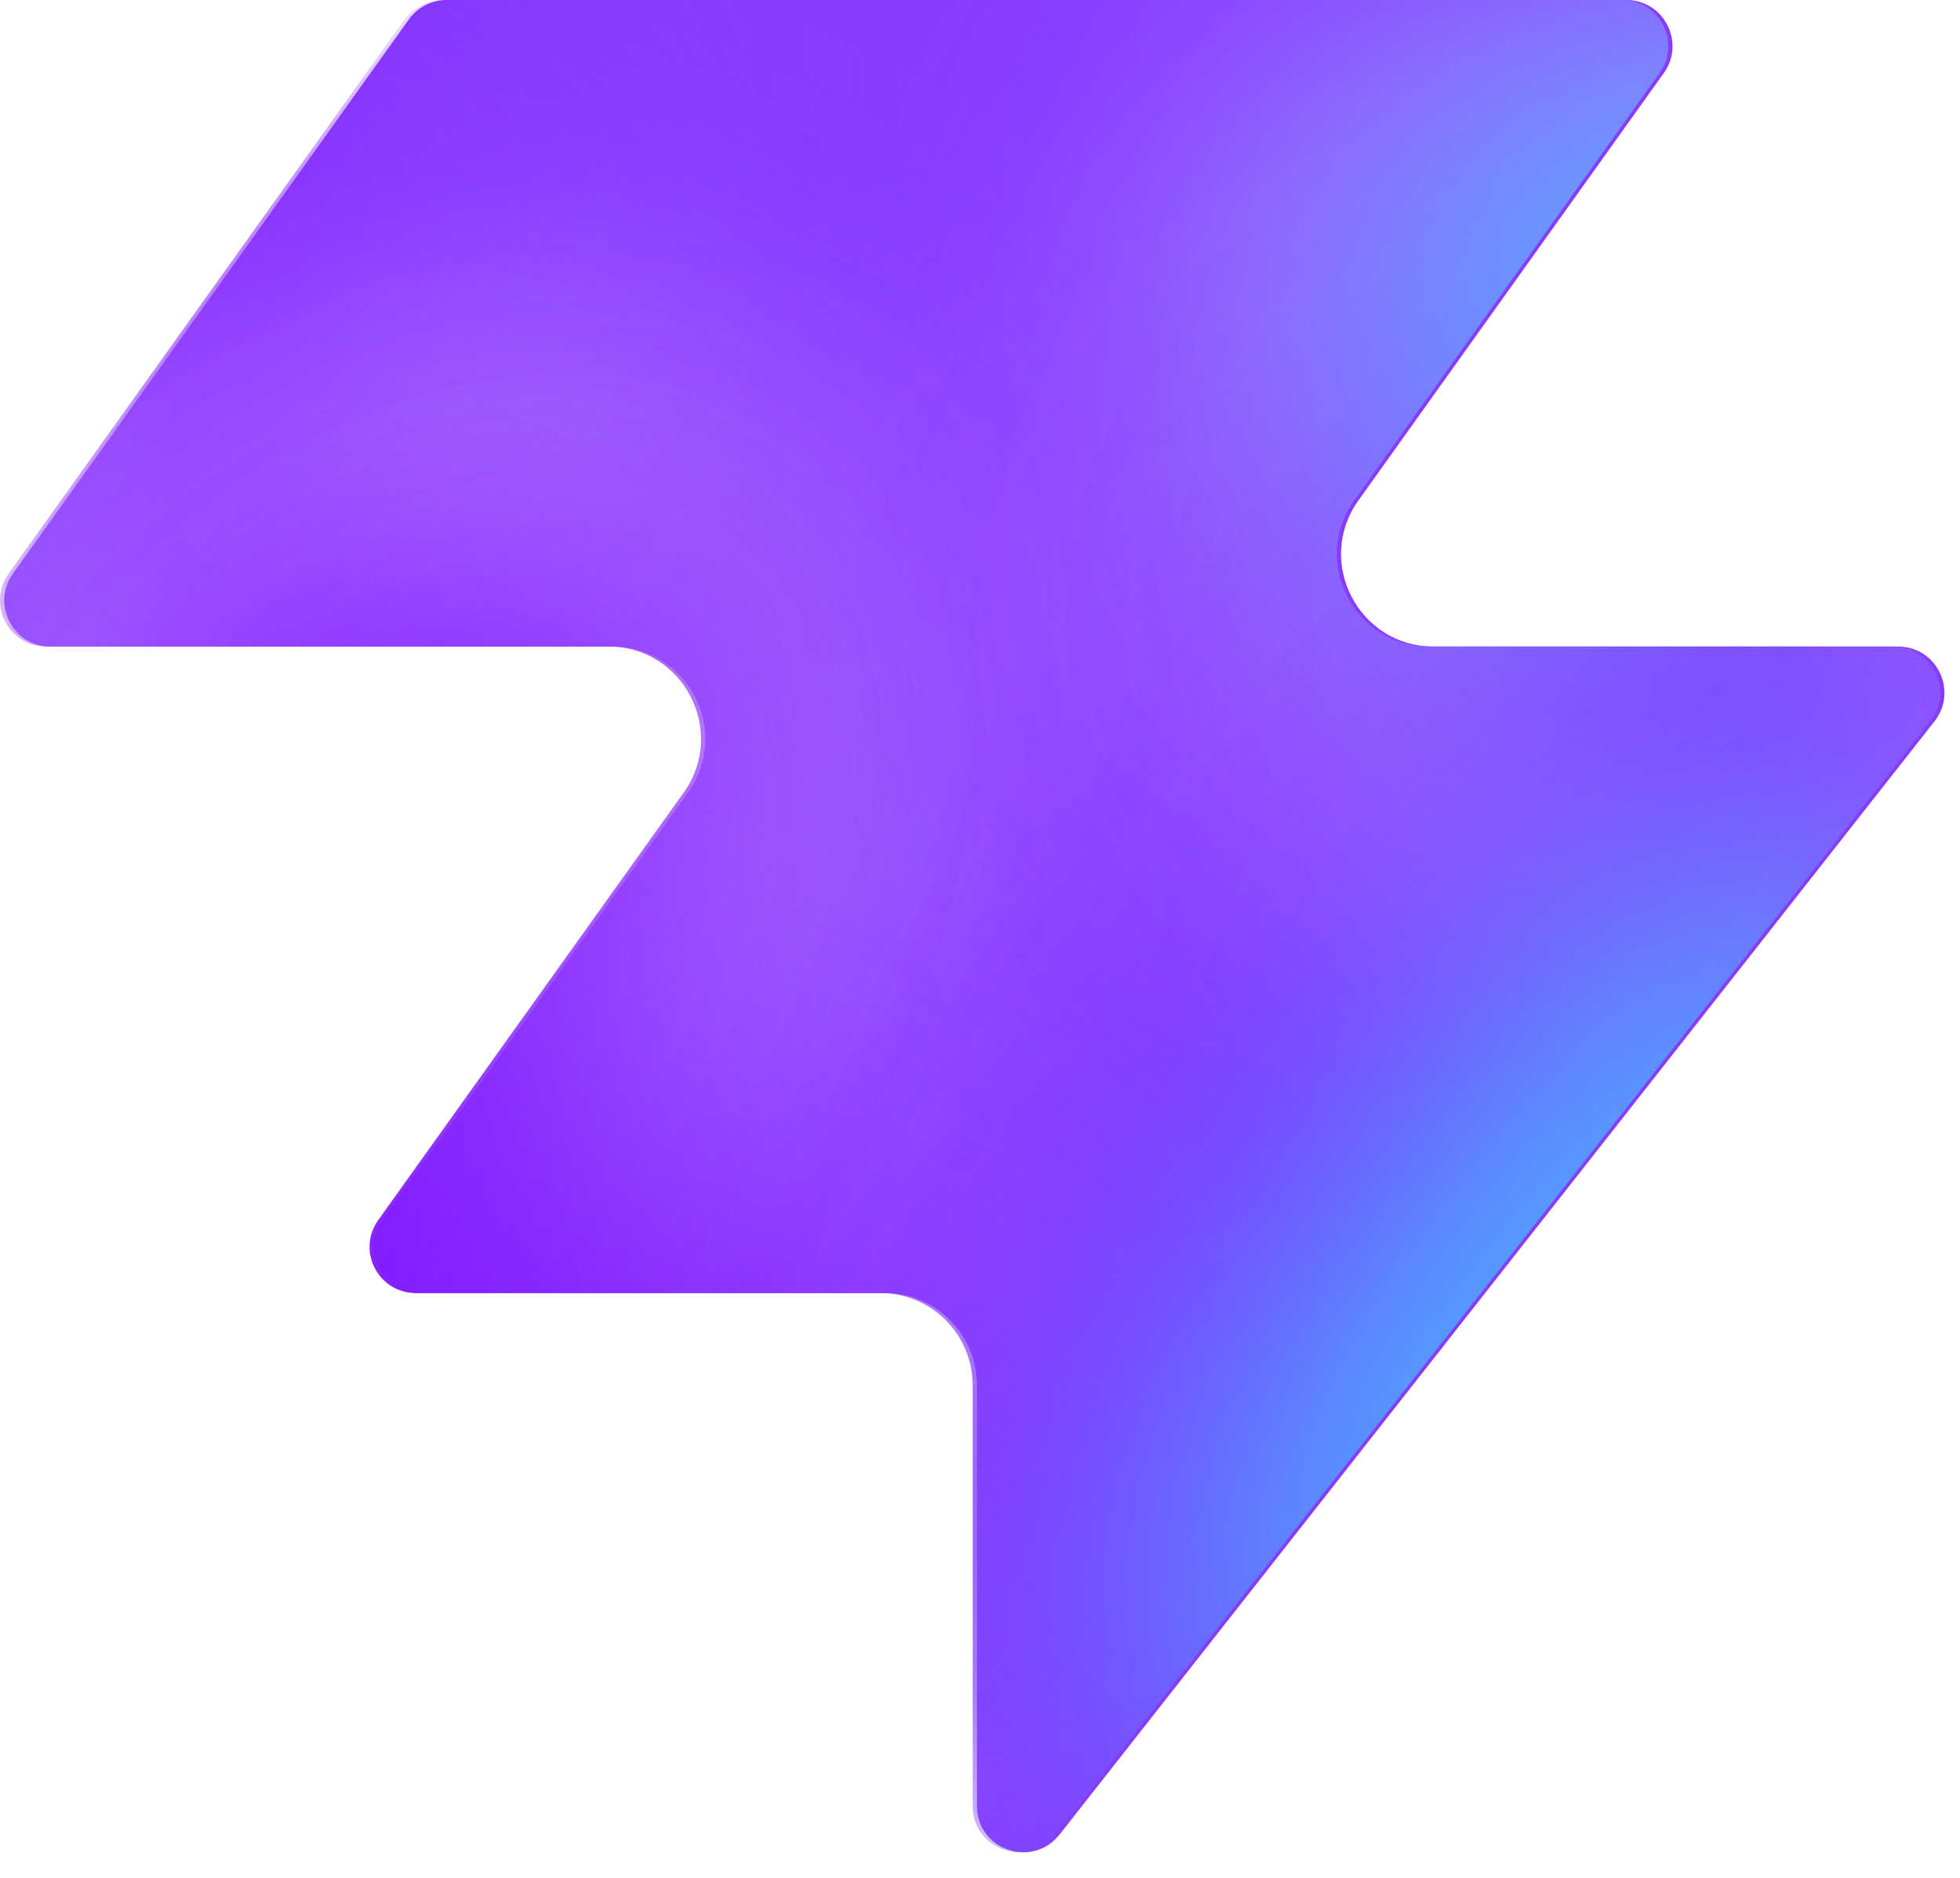
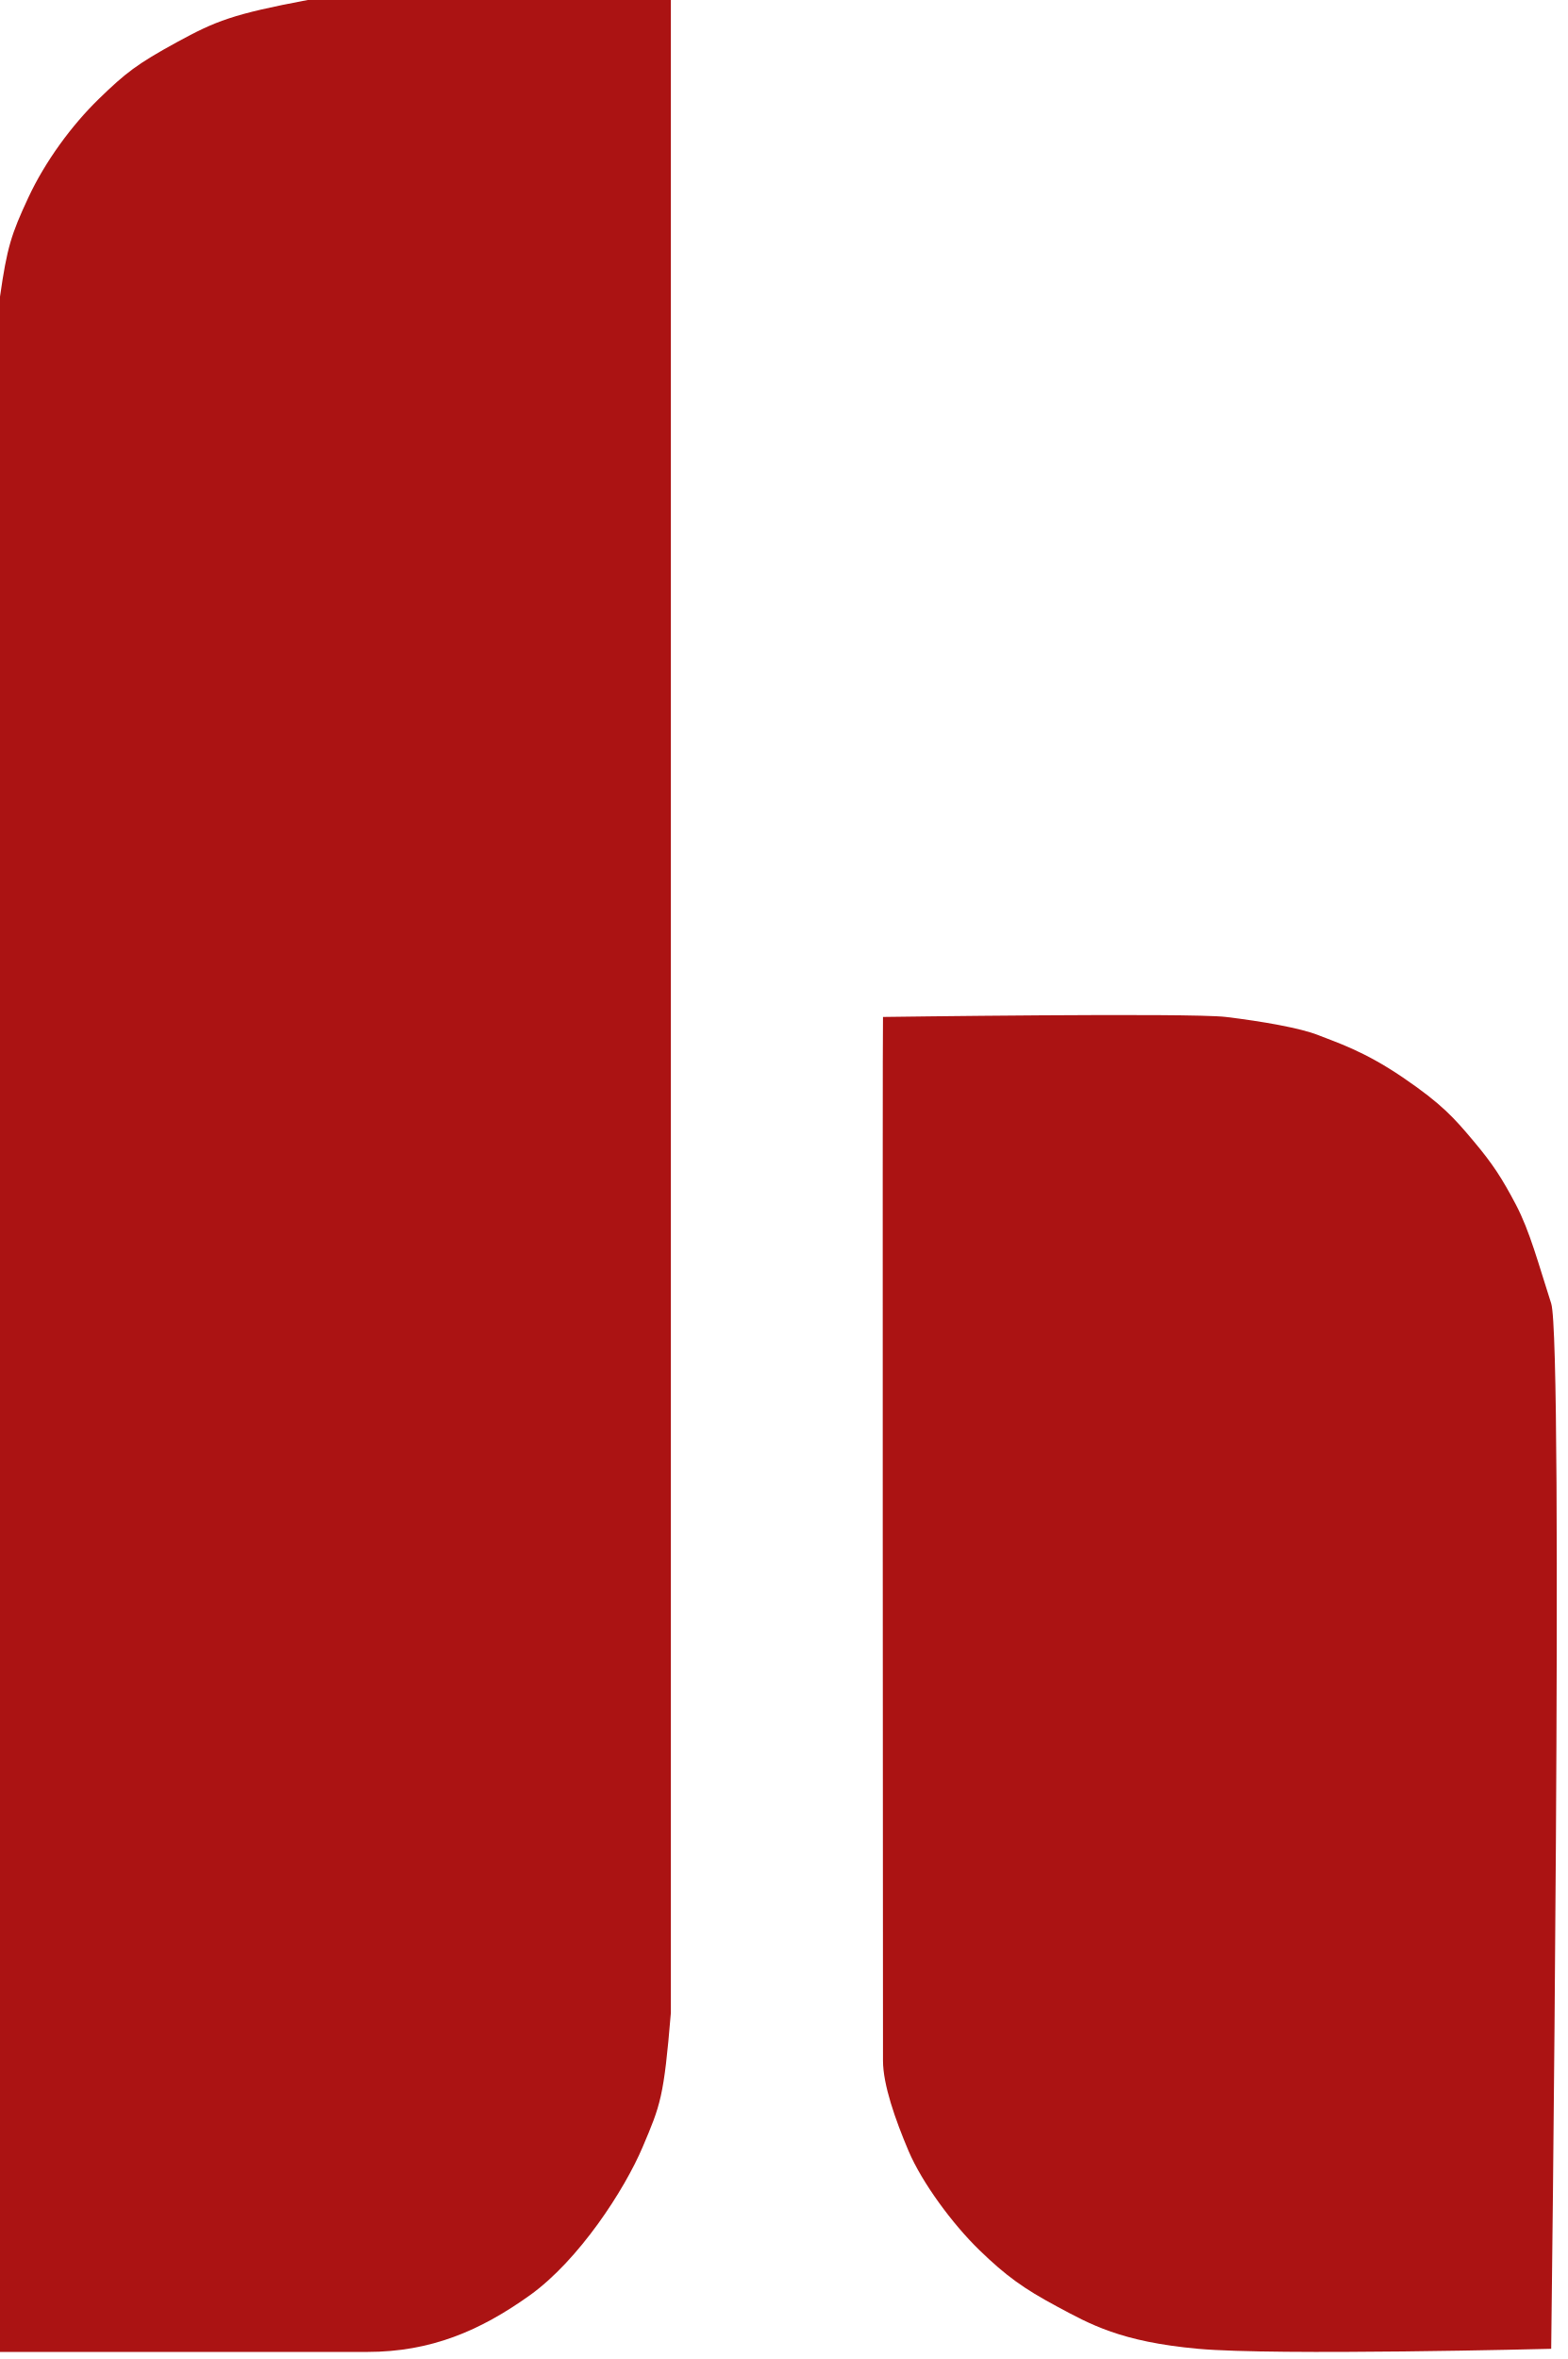
- <svg xmlns="http://www.w3.org/2000/svg" width="48" height="46" fill="none" viewBox="0 0 48 46">
-   <path fill="#863bff" d="M25.946 44.938c-.664.845-2.021.375-2.021-.698V33.937a2.26 2.26 0 0 0-2.262-2.262H10.287c-.92 0-1.456-1.04-.92-1.788l7.48-10.471c1.07-1.497 0-3.578-1.842-3.578H1.237c-.92 0-1.456-1.04-.92-1.788L10.013.474c.214-.297.556-.474.92-.474h28.894c.92 0 1.456 1.04.92 1.788l-7.48 10.471c-1.07 1.498 0 3.579 1.842 3.579h11.377c.943 0 1.473 1.088.89 1.83L25.947 44.94z" style="fill:#863bff;fill:color(display-p3 .525 .23 1);fill-opacity:1" />
-   <mask id="a" width="48" height="46" x="0" y="0" maskUnits="userSpaceOnUse" style="mask-type:alpha">
-     <path fill="#000" d="M25.842 44.938c-.664.844-2.021.375-2.021-.698V33.937a2.26 2.26 0 0 0-2.262-2.262H10.183c-.92 0-1.456-1.04-.92-1.788l7.48-10.471c1.07-1.498 0-3.579-1.842-3.579H1.133c-.92 0-1.456-1.04-.92-1.787L9.91.473c.214-.297.556-.474.92-.474h28.894c.92 0 1.456 1.04.92 1.788l-7.48 10.471c-1.07 1.498 0 3.578 1.842 3.578h11.377c.943 0 1.473 1.088.89 1.832L25.843 44.94z" style="fill:#000;fill-opacity:1" />
-   </mask>
-   <g mask="url(#a)">
-     <g filter="url(#b)">
-       <ellipse cx="5.508" cy="14.704" fill="#ede6ff" rx="5.508" ry="14.704" style="fill:#ede6ff;fill:color(display-p3 .927 .903 1);fill-opacity:1" transform="matrix(.00324 1 1 -.00324 -4.47 31.516)" />
-     </g>
-     <g filter="url(#c)">
-       <ellipse cx="10.399" cy="29.851" fill="#ede6ff" rx="10.399" ry="29.851" style="fill:#ede6ff;fill:color(display-p3 .927 .903 1);fill-opacity:1" transform="matrix(.00324 1 1 -.00324 -39.328 7.883)" />
-     </g>
-     <g filter="url(#d)">
-       <ellipse cx="5.508" cy="30.487" fill="#7e14ff" rx="5.508" ry="30.487" style="fill:#7e14ff;fill:color(display-p3 .492 .077 1);fill-opacity:1" transform="rotate(89.814 -25.913 -14.639)scale(1 -1)" />
-     </g>
-     <g filter="url(#e)">
-       <ellipse cx="5.508" cy="30.599" fill="#7e14ff" rx="5.508" ry="30.599" style="fill:#7e14ff;fill:color(display-p3 .492 .077 1);fill-opacity:1" transform="rotate(89.814 -32.644 -3.334)scale(1 -1)" />
-     </g>
-     <g filter="url(#f)">
-       <ellipse cx="5.508" cy="30.599" fill="#7e14ff" rx="5.508" ry="30.599" style="fill:#7e14ff;fill:color(display-p3 .492 .077 1);fill-opacity:1" transform="matrix(.00324 1 1 -.00324 -34.34 30.47)" />
-     </g>
-     <g filter="url(#g)">
-       <ellipse cx="14.072" cy="22.078" fill="#ede6ff" rx="14.072" ry="22.078" style="fill:#ede6ff;fill:color(display-p3 .927 .903 1);fill-opacity:1" transform="rotate(93.35 24.506 48.493)scale(-1 1)" />
-     </g>
-     <g filter="url(#h)">
-       <ellipse cx="3.47" cy="21.501" fill="#7e14ff" rx="3.47" ry="21.501" style="fill:#7e14ff;fill:color(display-p3 .492 .077 1);fill-opacity:1" transform="rotate(89.009 28.708 47.59)scale(-1 1)" />
-     </g>
-     <g filter="url(#i)">
-       <ellipse cx="3.47" cy="21.501" fill="#7e14ff" rx="3.47" ry="21.501" style="fill:#7e14ff;fill:color(display-p3 .492 .077 1);fill-opacity:1" transform="rotate(89.009 28.708 47.59)scale(-1 1)" />
-     </g>
-     <g filter="url(#j)">
-       <ellipse cx=".387" cy="8.972" fill="#7e14ff" rx="4.407" ry="29.108" style="fill:#7e14ff;fill:color(display-p3 .492 .077 1);fill-opacity:1" transform="rotate(39.51 .387 8.972)" />
-     </g>
-     <g filter="url(#k)">
-       <ellipse cx="47.523" cy="-6.092" fill="#7e14ff" rx="4.407" ry="29.108" style="fill:#7e14ff;fill:color(display-p3 .492 .077 1);fill-opacity:1" transform="rotate(37.892 47.523 -6.092)" />
-     </g>
-     <g filter="url(#l)">
-       <ellipse cx="41.412" cy="6.333" fill="#47bfff" rx="5.971" ry="9.665" style="fill:#47bfff;fill:color(display-p3 .28 .748 1);fill-opacity:1" transform="rotate(37.892 41.412 6.333)" />
-     </g>
-     <g filter="url(#m)">
-       <ellipse cx="-1.879" cy="38.332" fill="#7e14ff" rx="4.407" ry="29.108" style="fill:#7e14ff;fill:color(display-p3 .492 .077 1);fill-opacity:1" transform="rotate(37.892 -1.88 38.332)" />
-     </g>
-     <g filter="url(#n)">
-       <ellipse cx="-1.879" cy="38.332" fill="#7e14ff" rx="4.407" ry="29.108" style="fill:#7e14ff;fill:color(display-p3 .492 .077 1);fill-opacity:1" transform="rotate(37.892 -1.88 38.332)" />
-     </g>
-     <g filter="url(#o)">
-       <ellipse cx="35.651" cy="29.907" fill="#7e14ff" rx="4.407" ry="29.108" style="fill:#7e14ff;fill:color(display-p3 .492 .077 1);fill-opacity:1" transform="rotate(37.892 35.651 29.907)" />
-     </g>
-     <g filter="url(#p)">
-       <ellipse cx="38.418" cy="32.4" fill="#47bfff" rx="5.971" ry="15.297" style="fill:#47bfff;fill:color(display-p3 .28 .748 1);fill-opacity:1" transform="rotate(37.892 38.418 32.4)" />
-     </g>
-   </g>
-   <defs>
-     <filter id="b" width="60.045" height="41.654" x="-19.77" y="16.149" color-interpolation-filters="sRGB" filterUnits="userSpaceOnUse">
-       <feFlood flood-opacity="0" result="BackgroundImageFix" />
-       <feBlend in="SourceGraphic" in2="BackgroundImageFix" result="shape" />
-       <feGaussianBlur result="effect1_foregroundBlur_2002_17158" stdDeviation="7.659" />
-     </filter>
-     <filter id="c" width="90.34" height="51.437" x="-54.613" y="-7.533" color-interpolation-filters="sRGB" filterUnits="userSpaceOnUse">
-       <feFlood flood-opacity="0" result="BackgroundImageFix" />
-       <feBlend in="SourceGraphic" in2="BackgroundImageFix" result="shape" />
-       <feGaussianBlur result="effect1_foregroundBlur_2002_17158" stdDeviation="7.659" />
-     </filter>
-     <filter id="d" width="79.355" height="29.4" x="-49.64" y="2.03" color-interpolation-filters="sRGB" filterUnits="userSpaceOnUse">
-       <feFlood flood-opacity="0" result="BackgroundImageFix" />
-       <feBlend in="SourceGraphic" in2="BackgroundImageFix" result="shape" />
-       <feGaussianBlur result="effect1_foregroundBlur_2002_17158" stdDeviation="4.596" />
-     </filter>
-     <filter id="e" width="79.579" height="29.4" x="-45.045" y="20.029" color-interpolation-filters="sRGB" filterUnits="userSpaceOnUse">
-       <feFlood flood-opacity="0" result="BackgroundImageFix" />
-       <feBlend in="SourceGraphic" in2="BackgroundImageFix" result="shape" />
-       <feGaussianBlur result="effect1_foregroundBlur_2002_17158" stdDeviation="4.596" />
-     </filter>
-     <filter id="f" width="79.579" height="29.4" x="-43.513" y="21.178" color-interpolation-filters="sRGB" filterUnits="userSpaceOnUse">
-       <feFlood flood-opacity="0" result="BackgroundImageFix" />
-       <feBlend in="SourceGraphic" in2="BackgroundImageFix" result="shape" />
-       <feGaussianBlur result="effect1_foregroundBlur_2002_17158" stdDeviation="4.596" />
-     </filter>
-     <filter id="g" width="74.749" height="58.852" x="15.756" y="-17.901" color-interpolation-filters="sRGB" filterUnits="userSpaceOnUse">
-       <feFlood flood-opacity="0" result="BackgroundImageFix" />
-       <feBlend in="SourceGraphic" in2="BackgroundImageFix" result="shape" />
-       <feGaussianBlur result="effect1_foregroundBlur_2002_17158" stdDeviation="7.659" />
-     </filter>
-     <filter id="h" width="61.377" height="25.362" x="23.548" y="2.284" color-interpolation-filters="sRGB" filterUnits="userSpaceOnUse">
-       <feFlood flood-opacity="0" result="BackgroundImageFix" />
-       <feBlend in="SourceGraphic" in2="BackgroundImageFix" result="shape" />
-       <feGaussianBlur result="effect1_foregroundBlur_2002_17158" stdDeviation="4.596" />
-     </filter>
-     <filter id="i" width="61.377" height="25.362" x="23.548" y="2.284" color-interpolation-filters="sRGB" filterUnits="userSpaceOnUse">
-       <feFlood flood-opacity="0" result="BackgroundImageFix" />
-       <feBlend in="SourceGraphic" in2="BackgroundImageFix" result="shape" />
-       <feGaussianBlur result="effect1_foregroundBlur_2002_17158" stdDeviation="4.596" />
-     </filter>
-     <filter id="j" width="56.045" height="63.649" x="-27.636" y="-22.853" color-interpolation-filters="sRGB" filterUnits="userSpaceOnUse">
-       <feFlood flood-opacity="0" result="BackgroundImageFix" />
-       <feBlend in="SourceGraphic" in2="BackgroundImageFix" result="shape" />
-       <feGaussianBlur result="effect1_foregroundBlur_2002_17158" stdDeviation="4.596" />
-     </filter>
-     <filter id="k" width="54.814" height="64.646" x="20.116" y="-38.415" color-interpolation-filters="sRGB" filterUnits="userSpaceOnUse">
-       <feFlood flood-opacity="0" result="BackgroundImageFix" />
-       <feBlend in="SourceGraphic" in2="BackgroundImageFix" result="shape" />
-       <feGaussianBlur result="effect1_foregroundBlur_2002_17158" stdDeviation="4.596" />
-     </filter>
-     <filter id="l" width="33.541" height="35.313" x="24.641" y="-11.323" color-interpolation-filters="sRGB" filterUnits="userSpaceOnUse">
-       <feFlood flood-opacity="0" result="BackgroundImageFix" />
-       <feBlend in="SourceGraphic" in2="BackgroundImageFix" result="shape" />
-       <feGaussianBlur result="effect1_foregroundBlur_2002_17158" stdDeviation="4.596" />
-     </filter>
-     <filter id="m" width="54.814" height="64.646" x="-29.286" y="6.009" color-interpolation-filters="sRGB" filterUnits="userSpaceOnUse">
-       <feFlood flood-opacity="0" result="BackgroundImageFix" />
-       <feBlend in="SourceGraphic" in2="BackgroundImageFix" result="shape" />
-       <feGaussianBlur result="effect1_foregroundBlur_2002_17158" stdDeviation="4.596" />
-     </filter>
-     <filter id="n" width="54.814" height="64.646" x="-29.286" y="6.009" color-interpolation-filters="sRGB" filterUnits="userSpaceOnUse">
-       <feFlood flood-opacity="0" result="BackgroundImageFix" />
-       <feBlend in="SourceGraphic" in2="BackgroundImageFix" result="shape" />
-       <feGaussianBlur result="effect1_foregroundBlur_2002_17158" stdDeviation="4.596" />
-     </filter>
-     <filter id="o" width="54.814" height="64.646" x="8.244" y="-2.416" color-interpolation-filters="sRGB" filterUnits="userSpaceOnUse">
-       <feFlood flood-opacity="0" result="BackgroundImageFix" />
-       <feBlend in="SourceGraphic" in2="BackgroundImageFix" result="shape" />
-       <feGaussianBlur result="effect1_foregroundBlur_2002_17158" stdDeviation="4.596" />
-     </filter>
-     <filter id="p" width="39.409" height="43.623" x="18.713" y="10.588" color-interpolation-filters="sRGB" filterUnits="userSpaceOnUse">
-       <feFlood flood-opacity="0" result="BackgroundImageFix" />
-       <feBlend in="SourceGraphic" in2="BackgroundImageFix" result="shape" />
-       <feGaussianBlur result="effect1_foregroundBlur_2002_17158" stdDeviation="4.596" />
-     </filter>
-   </defs>
+ <svg xmlns="http://www.w3.org/2000/svg" width="111" height="167" viewBox="0 0 111 167" fill="none">
+   <path d="M43.5 0H47.5V142.5C47 148.5 46.771 149 45.5 152C44.229 155 41 160 37.5 162.5C34 165 30.5 166.5 26 166.5H0V21C0.5 17.5 0.802 16.578 2 14C3.198 11.422 5.095 8.85 7 7C8.905 5.15 9.71 4.527 12.5 3C15.29 1.473 16.5 1 21.782 0H43.5Z" fill="#AB1313" />
+   <path d="M62.52 71.993C62.52 71.993 84.252 71.686 86.801 71.993C89.351 72.3 92.082 72.778 93.332 73.278C94.582 73.778 96.54 74.376 99.332 76.278C102.124 78.18 102.973 79.162 104.332 80.778C105.692 82.394 106.348 83.409 107.332 85.278C108.317 87.146 108.941 89.515 109.832 92.278C110.724 95.04 109.832 166.278 109.832 166.278C109.832 166.278 90.332 166.778 84.832 166.278C79.332 165.778 77.173 164.533 74.832 163.278C72.492 162.022 71.238 161.128 69.332 159.278C67.427 157.428 65.276 154.501 64.332 152.278C63.388 150.055 62.52 147.571 62.52 145.885C62.52 144.2 62.475 72.024 62.52 71.993Z" fill="#AB1313" />
</svg>
